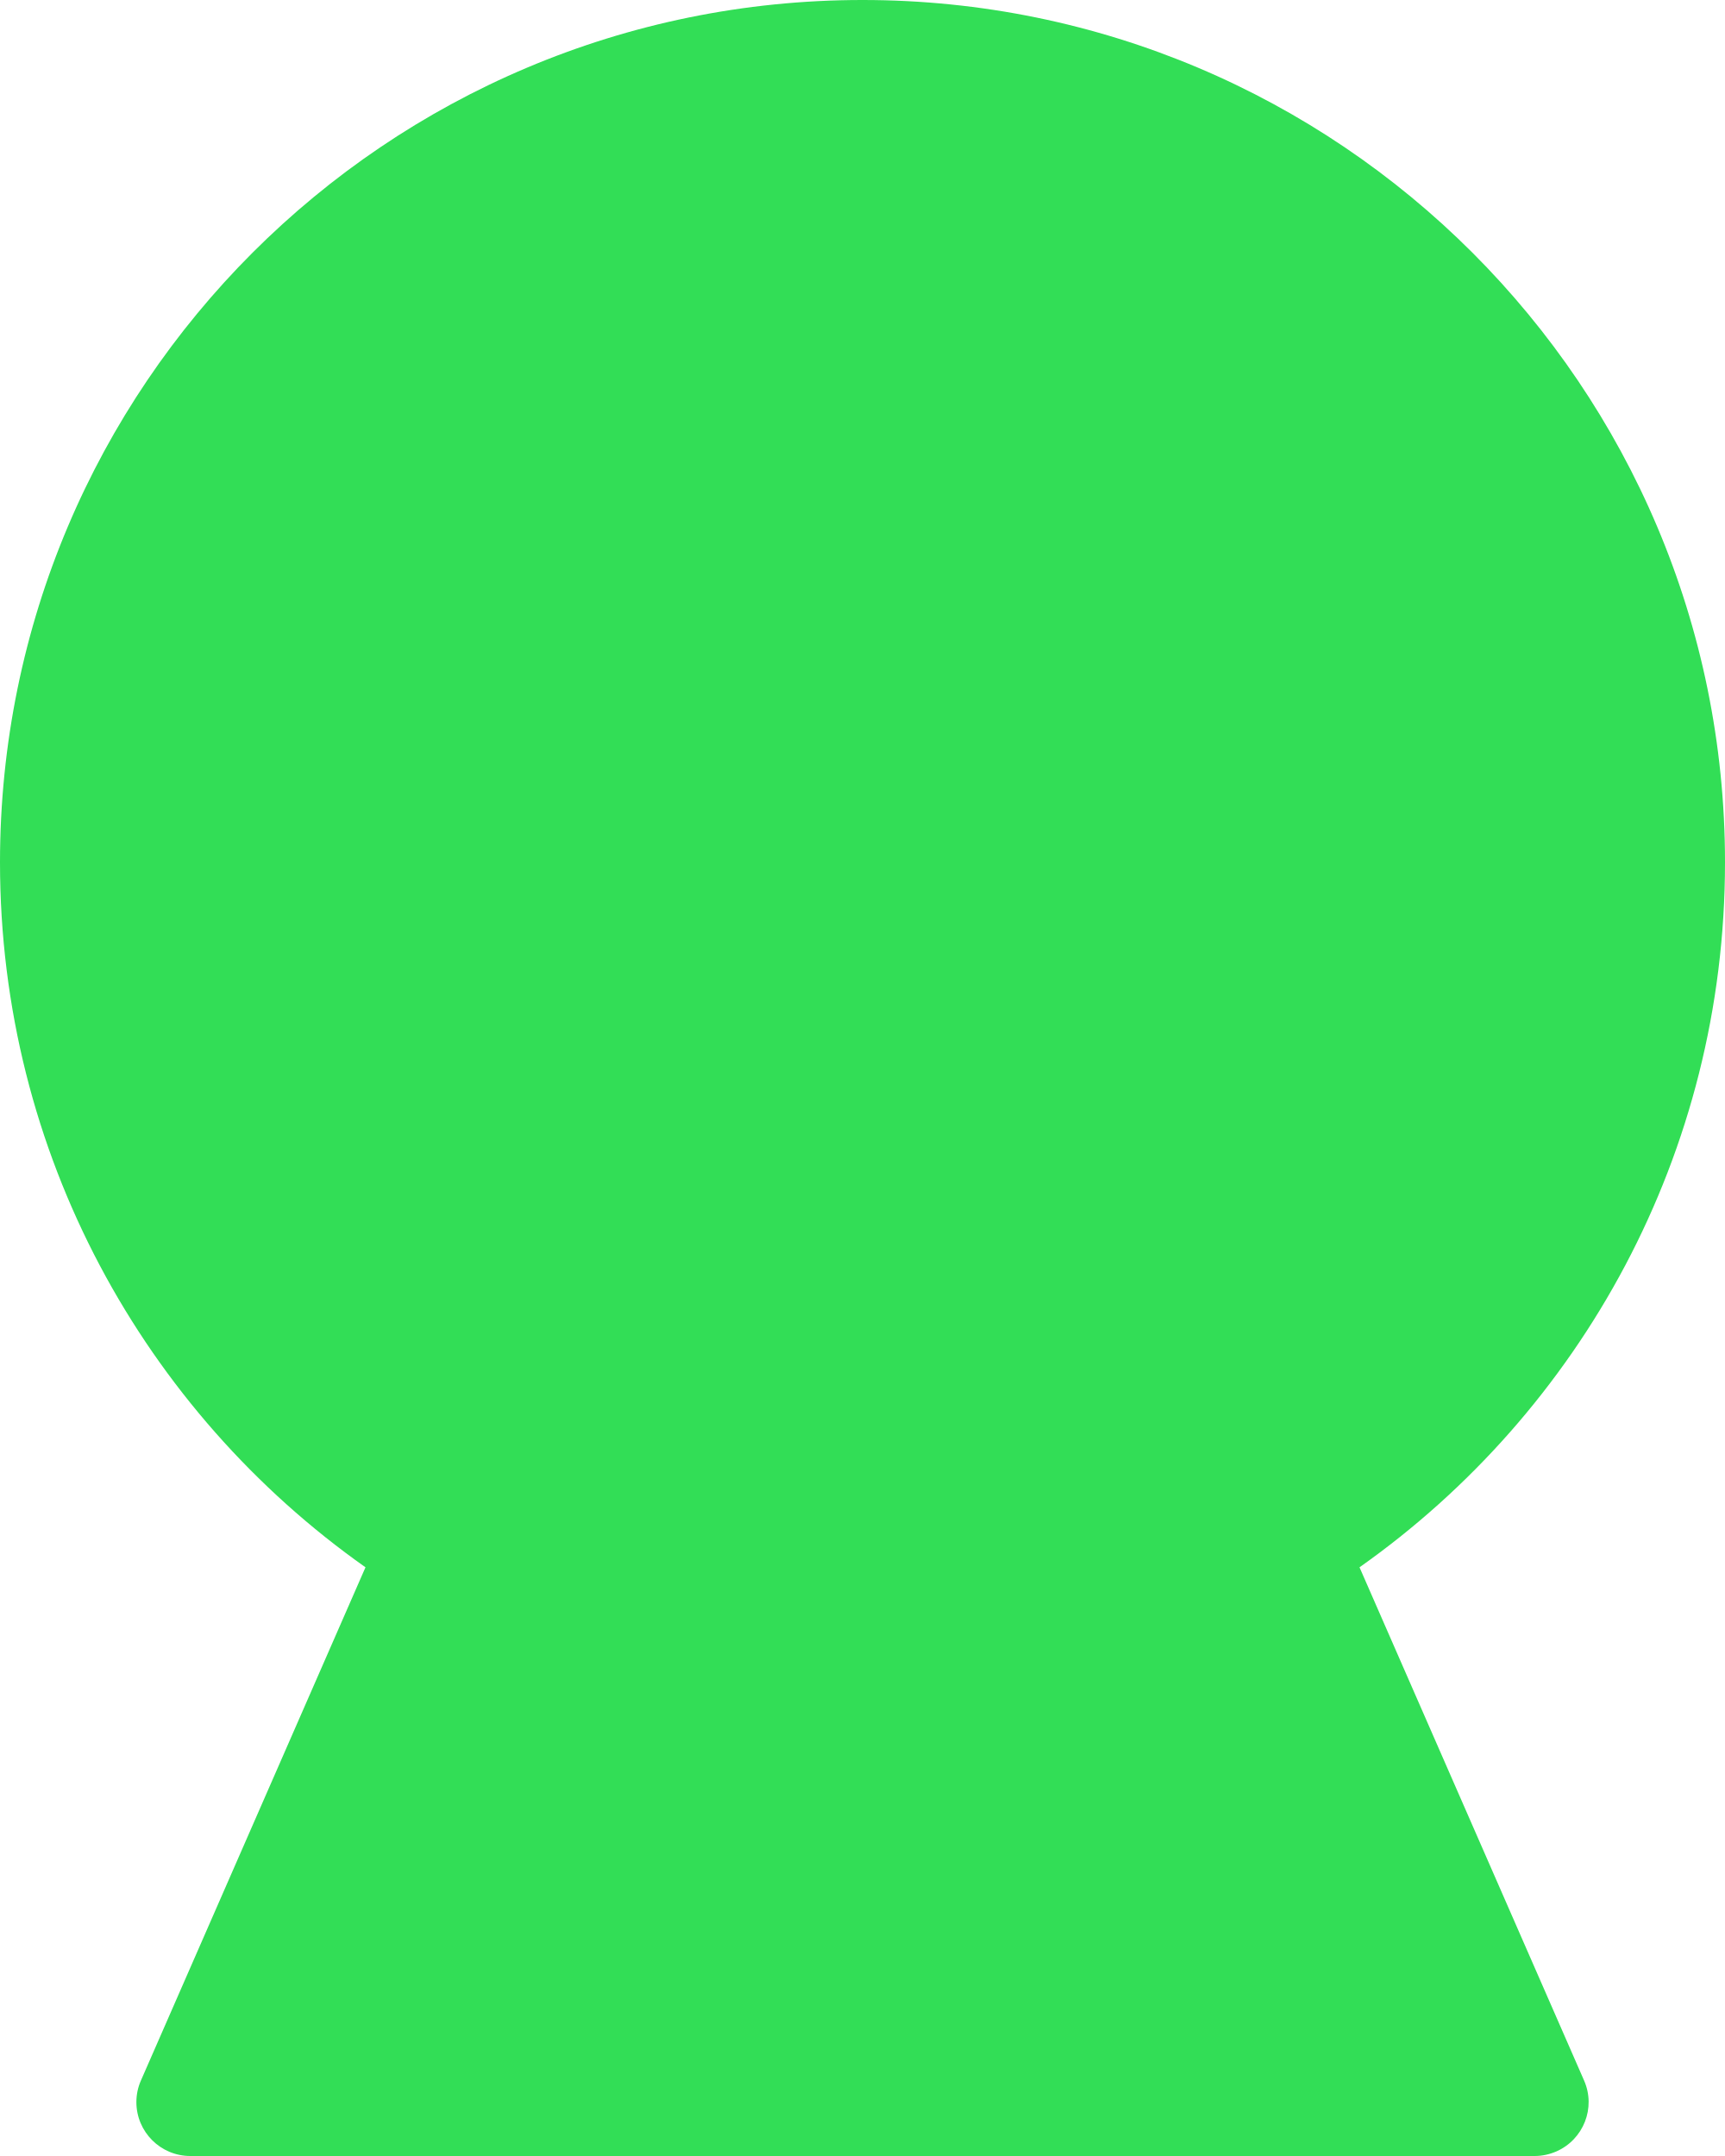
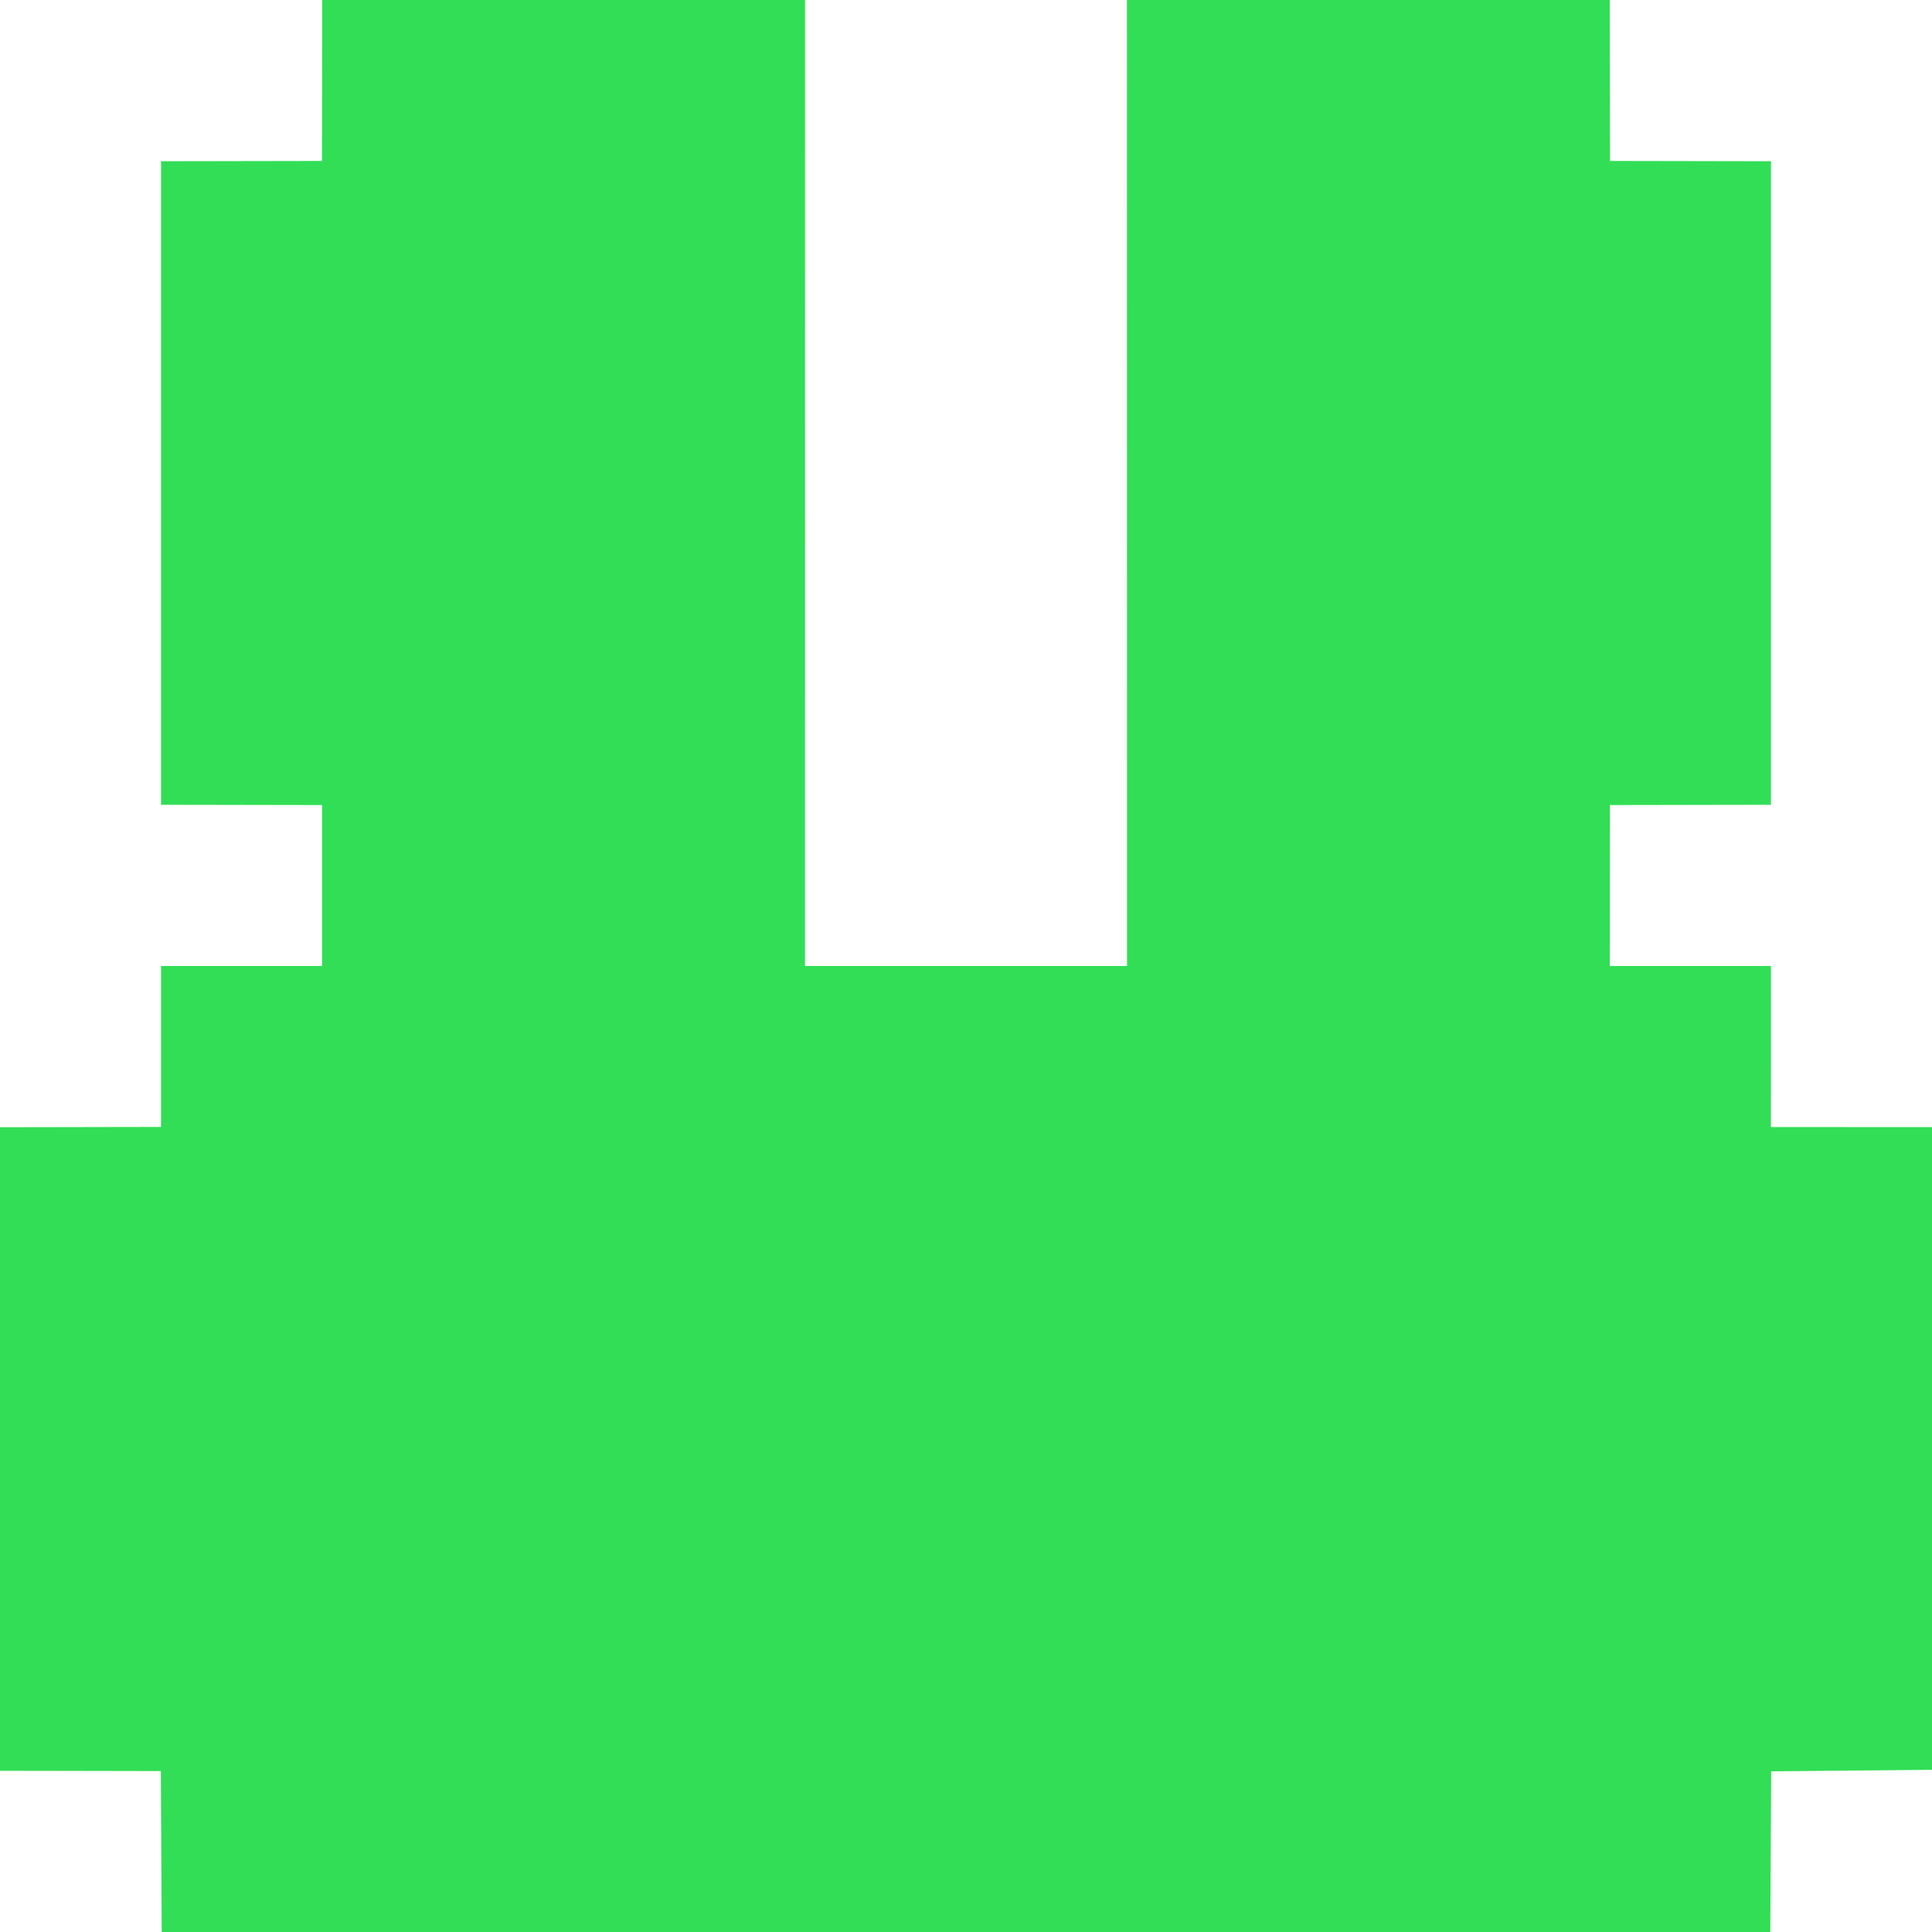
- <svg xmlns="http://www.w3.org/2000/svg" width="16" height="20" viewBox="0 0 16 20" fill="none">
-   <path d="M8 0C12.418 0 16 3.582 16 8C16 10.701 14.661 13.091 12.61 14.539L14.693 19.3C14.804 19.553 14.688 19.847 14.435 19.958C14.372 19.985 14.304 20 14.235 20H1.765C1.489 20 1.265 19.776 1.265 19.5C1.265 19.431 1.279 19.363 1.307 19.3L3.39 14.539C1.339 13.091 0 10.701 0 8C0 3.582 3.582 0 8 0Z" fill="#32DE56" />
+ <svg xmlns="http://www.w3.org/2000/svg" width="20" height="20" viewBox="0 0 20 20" fill="none">
+   <path d="M20 18.321L18.335 18.337L18.326 20H1.674L1.665 18.334L0 18.331V11.669L1.667 11.666V10H3.334V8.334L1.667 8.331V1.669L3.333 1.666L3.336 0H8.334L8.333 10H11.667L11.666 0H16.664L16.667 1.666L18.333 1.669V8.331L16.666 8.334L16.665 10H18.333L18.332 11.667L20 11.668V18.321Z" fill="#32DE56" />
</svg>
